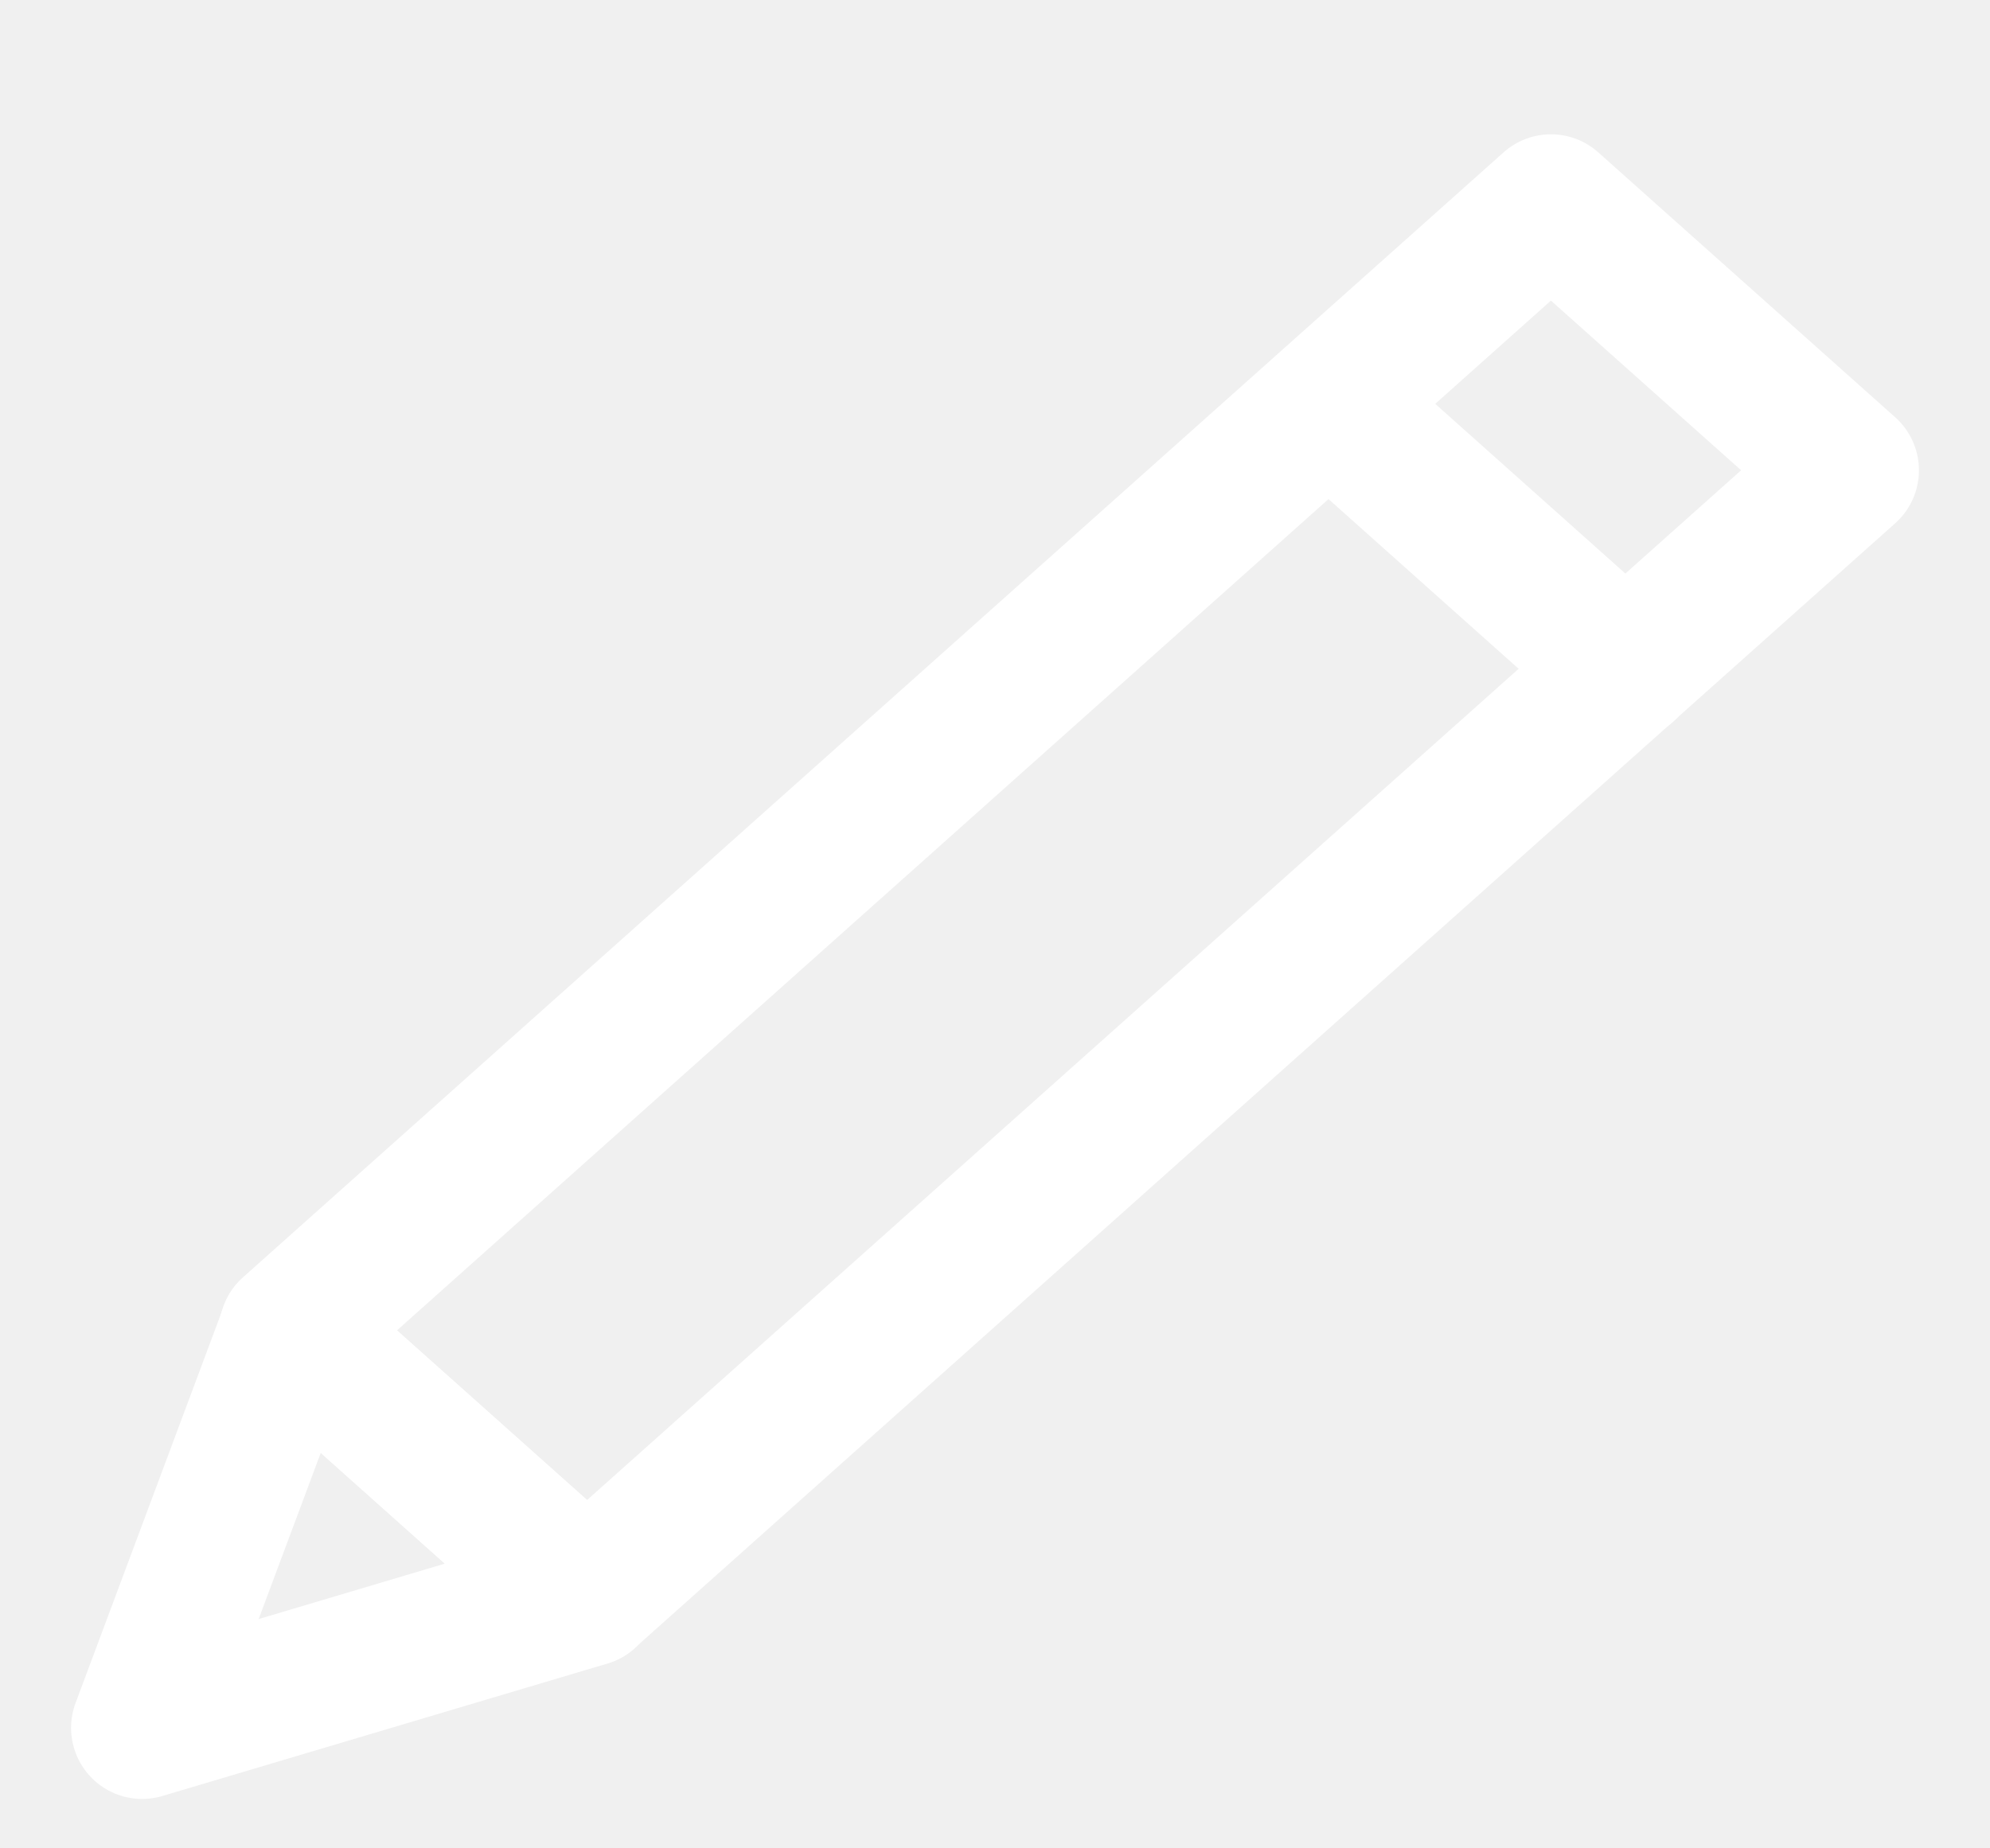
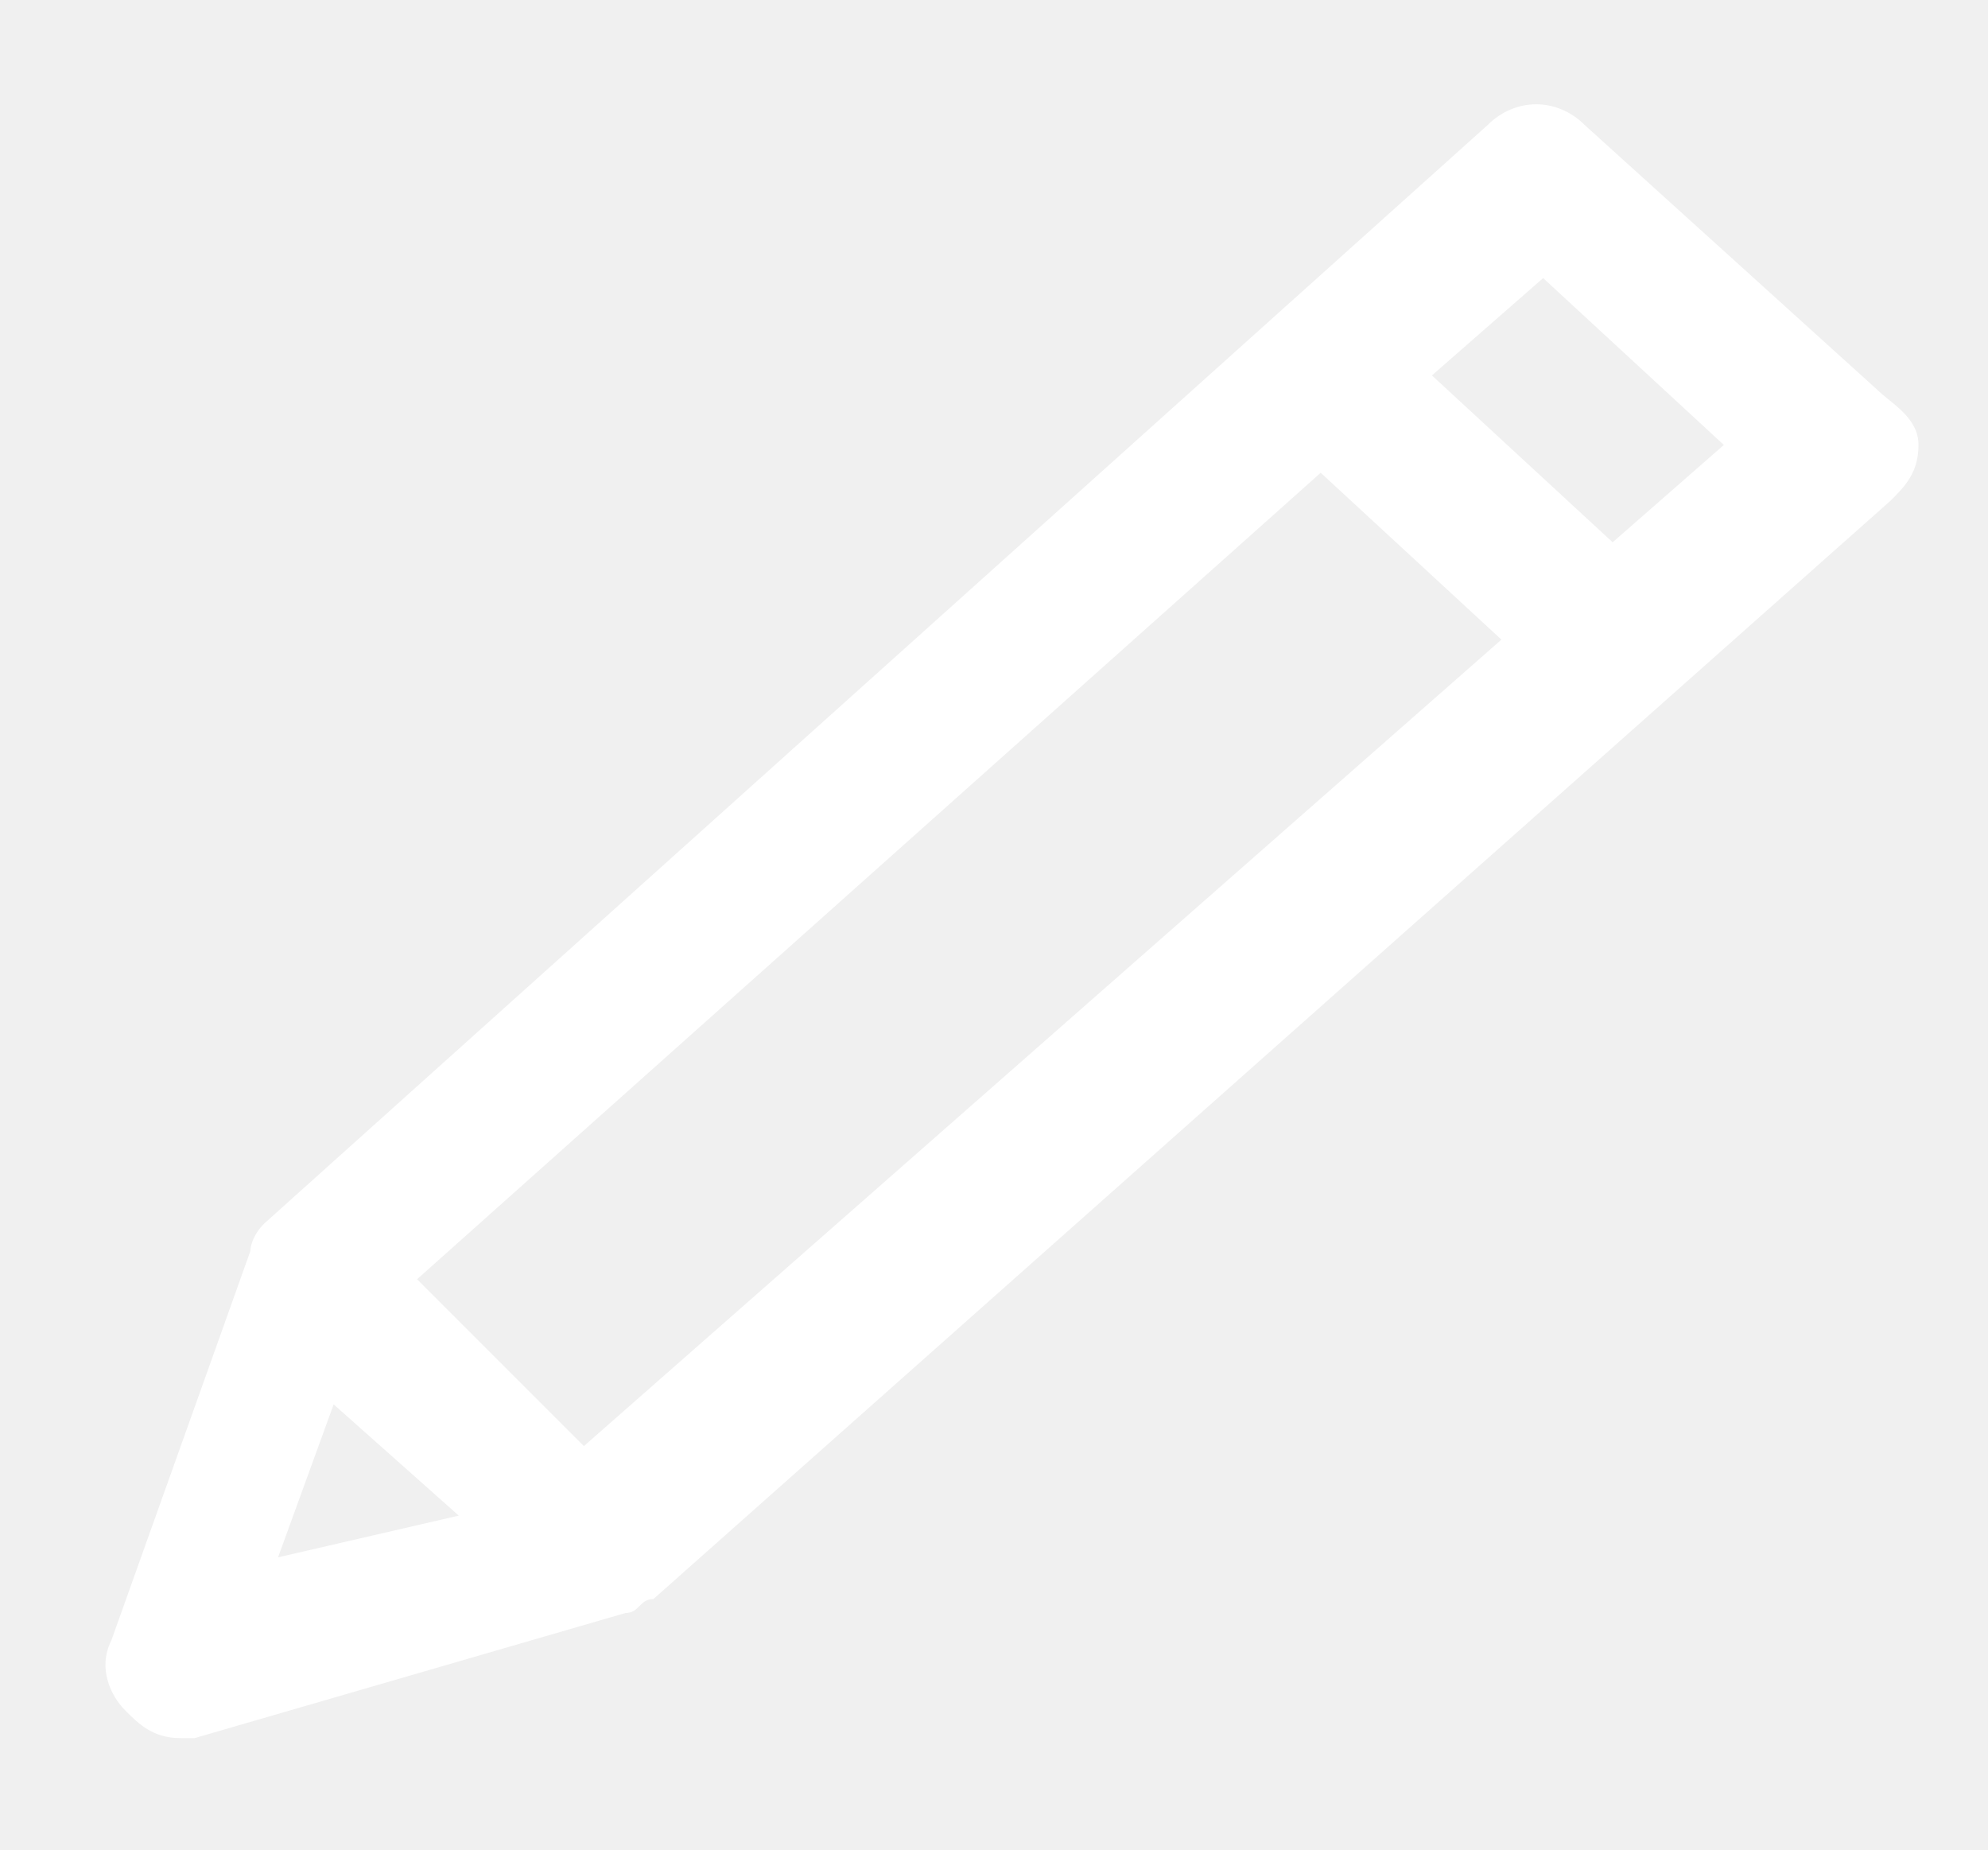
- <svg xmlns="http://www.w3.org/2000/svg" width="14" height="13" viewBox="0 0 14 13" fill="none">
-   <path d="M10.911 1.445L2.042 9.361L4.13 11.225L13 3.309L10.911 1.445Z" stroke="white" stroke-linecap="round" stroke-linejoin="round" />
-   <path d="M1 12.158L4.131 11.226L2.044 9.363L1 12.158Z" stroke="white" stroke-linecap="round" stroke-linejoin="round" />
-   <path d="M9.349 2.844L11.436 4.707" stroke="white" stroke-linecap="round" stroke-linejoin="round" />
+ <svg xmlns="http://www.w3.org/2000/svg" version="1.1" id="Capa_1" x="0px" y="0px" viewBox="0 0 14.3 13.3" style="enable-background:new 0 0 14.3 13.3;" xml:space="preserve">
+   <style type="text/css">
+ 	.st0{fill:#FFFFFF;}
+ </style>
+   <path class="st0" d="M13.5,2.8l-2.1-1.9c-0.2-0.2-0.5-0.2-0.7,0L1.9,8.8C1.8,8.9,1.8,9,1.8,9c0,0,0,0,0,0l-1,2.8  c-0.1,0.2,0,0.4,0.1,0.5c0.1,0.1,0.2,0.2,0.4,0.2c0,0,0.1,0,0.1,0l3.1-0.9c0,0,0,0,0,0c0.1,0,0.1-0.1,0.2-0.1l8.9-7.9  c0.1-0.1,0.2-0.2,0.2-0.4S13.6,2.9,13.5,2.8z M9.5,3.4l1.3,1.2l-6.6,5.8L3.4,9.6L3,9.2L9.5,3.4z M2.4,10.1l0.9,0.8L2,11.2L2.4,10.1z   M11.6,3.9l-1.3-1.2L11.1,2l1.3,1.2L11.6,3.9z" />
</svg>
